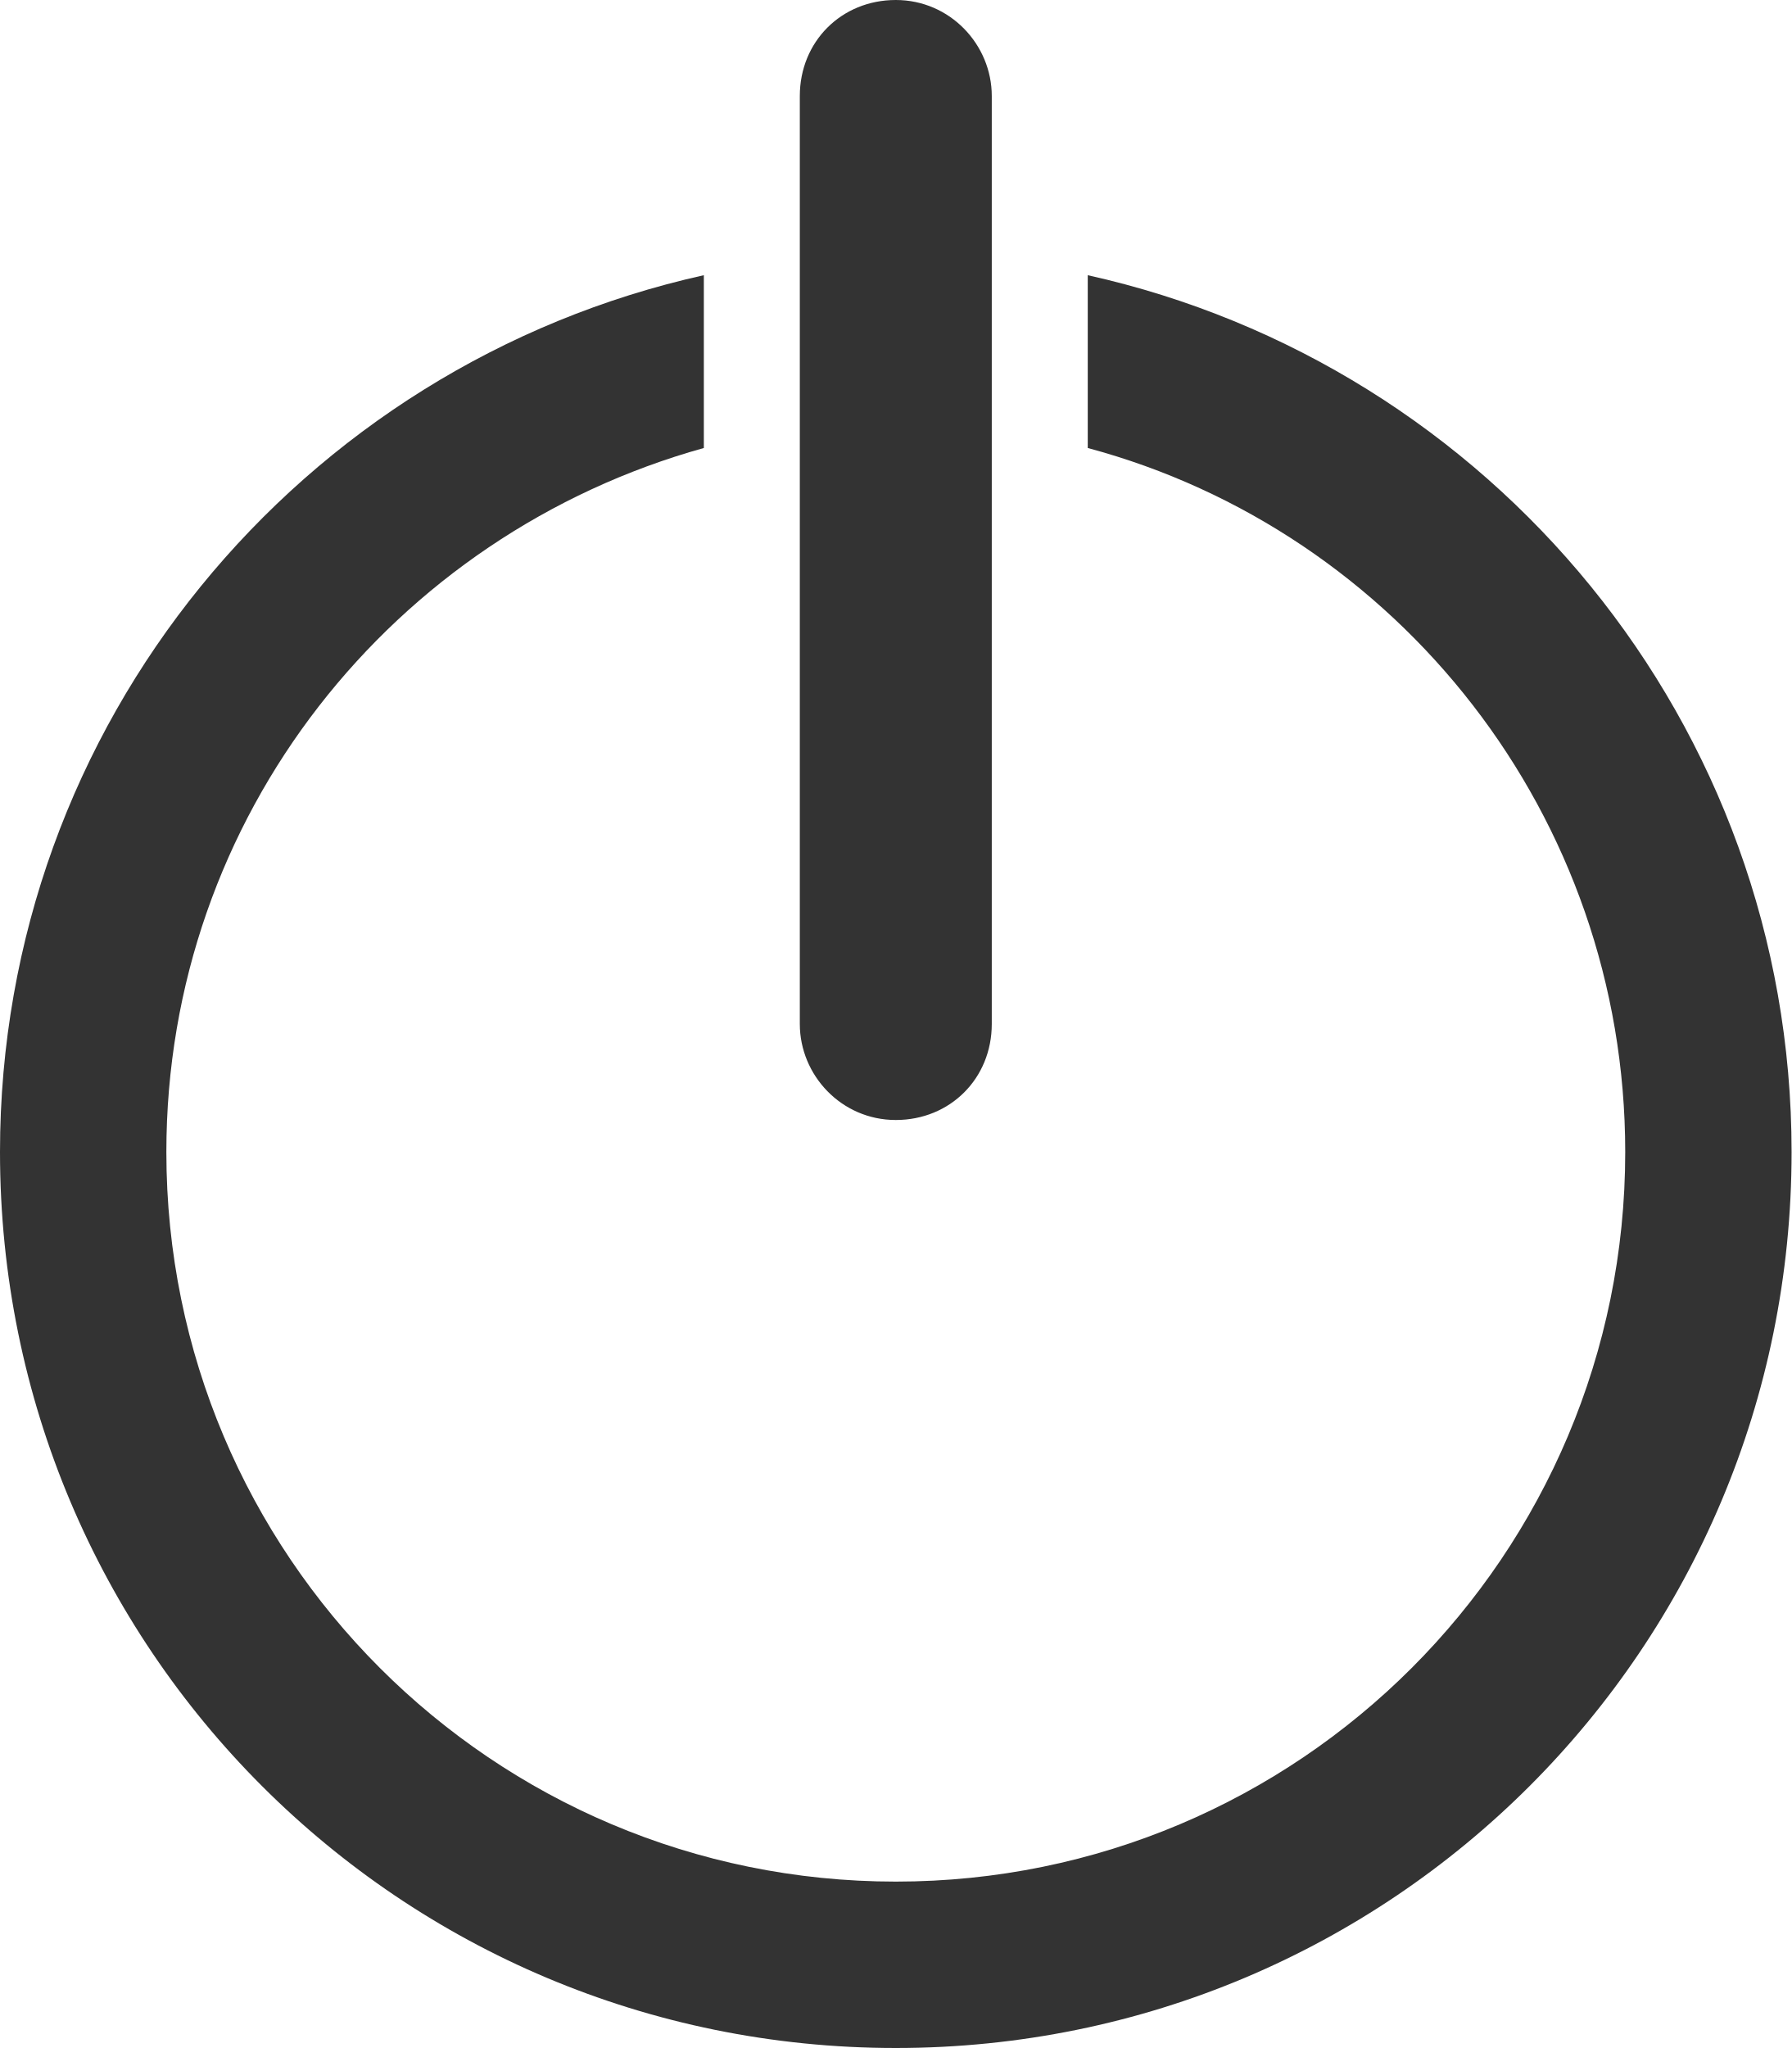
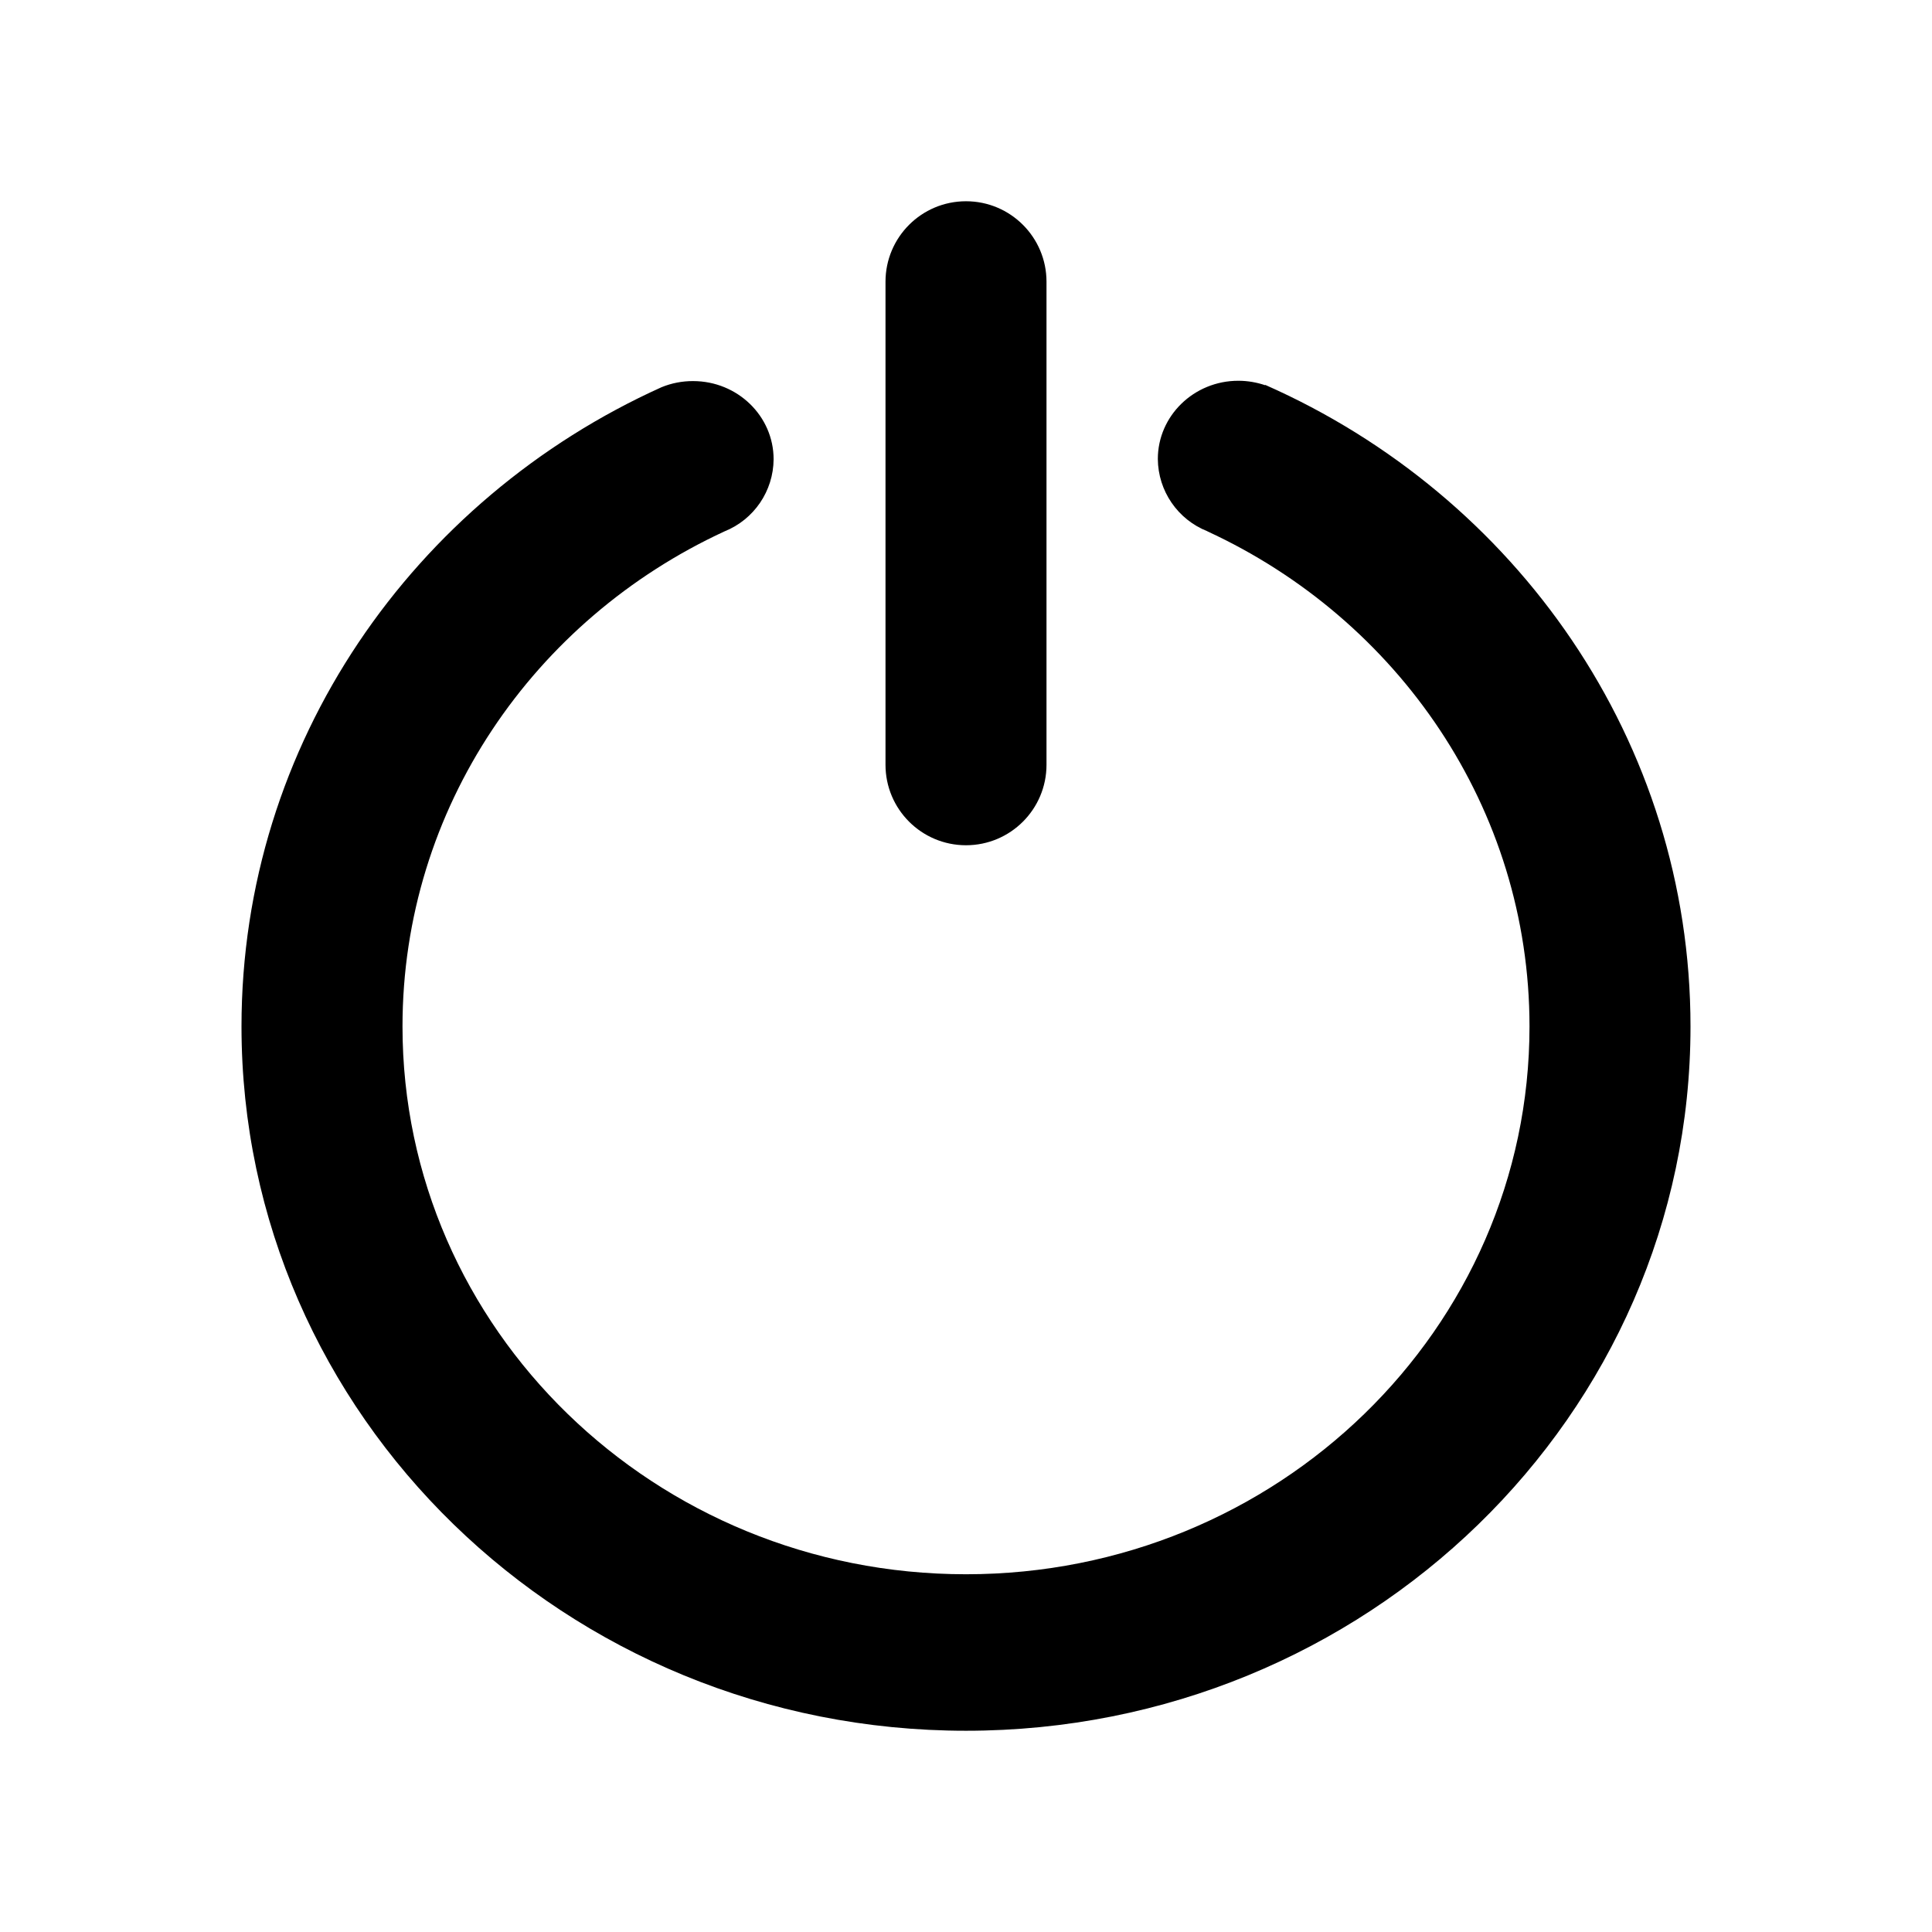
- <svg xmlns="http://www.w3.org/2000/svg" viewBox="0 0 56 64">
-   <path d="M28 35c1.7 0 3-1.3 3-3V3c0-1.6-1.3-3-3-3s-3 1.3-3 3v29c0 1.6 1.3 3 3 3zm6-26.4V14c9.7 2.6 16.8 11.5 16.8 22 0 12.6-10.2 22.8-22.8 22.8S5.2 48.6 5.2 36c0-10.5 7.1-19.3 16.8-22V8.6C9.4 11.4 0 22.6 0 36c0 15.5 12.5 28 28 28s28-12.5 28-28c0-13.4-9.4-24.6-22-27.4z" fill="#333" />
+ <svg xmlns="http://www.w3.org/2000/svg" viewBox="-3 -2.5 24 24" width="24" height="24" preserveAspectRatio="xMinYMin" class="jam jam-power">
+   <path d="M12 4.1a.973.973 0 0 1-.617-.898c0-.536.448-.972 1-.972.116 0 .228.02.332.055.001-.003.002-.004.004-.003C15.834 3.658 18 6.708 18 10.252 18 15.082 13.97 19 9 19s-9-3.917-9-8.749C0 6.732 2.137 3.7 5.218 2.31a1.022 1.022 0 0 1 .392-.076c.552 0 1 .435 1 .971a.972.972 0 0 1-.61.896c-2.365 1.092-4 3.436-4 6.15 0 3.758 3.134 6.805 7 6.805s7-3.047 7-6.805c0-2.714-1.635-5.058-4-6.15zM9 0a1 1 0 0 1 1 1v6a1 1 0 1 1-2 0V1a1 1 0 0 1 1-1z" />
</svg>
